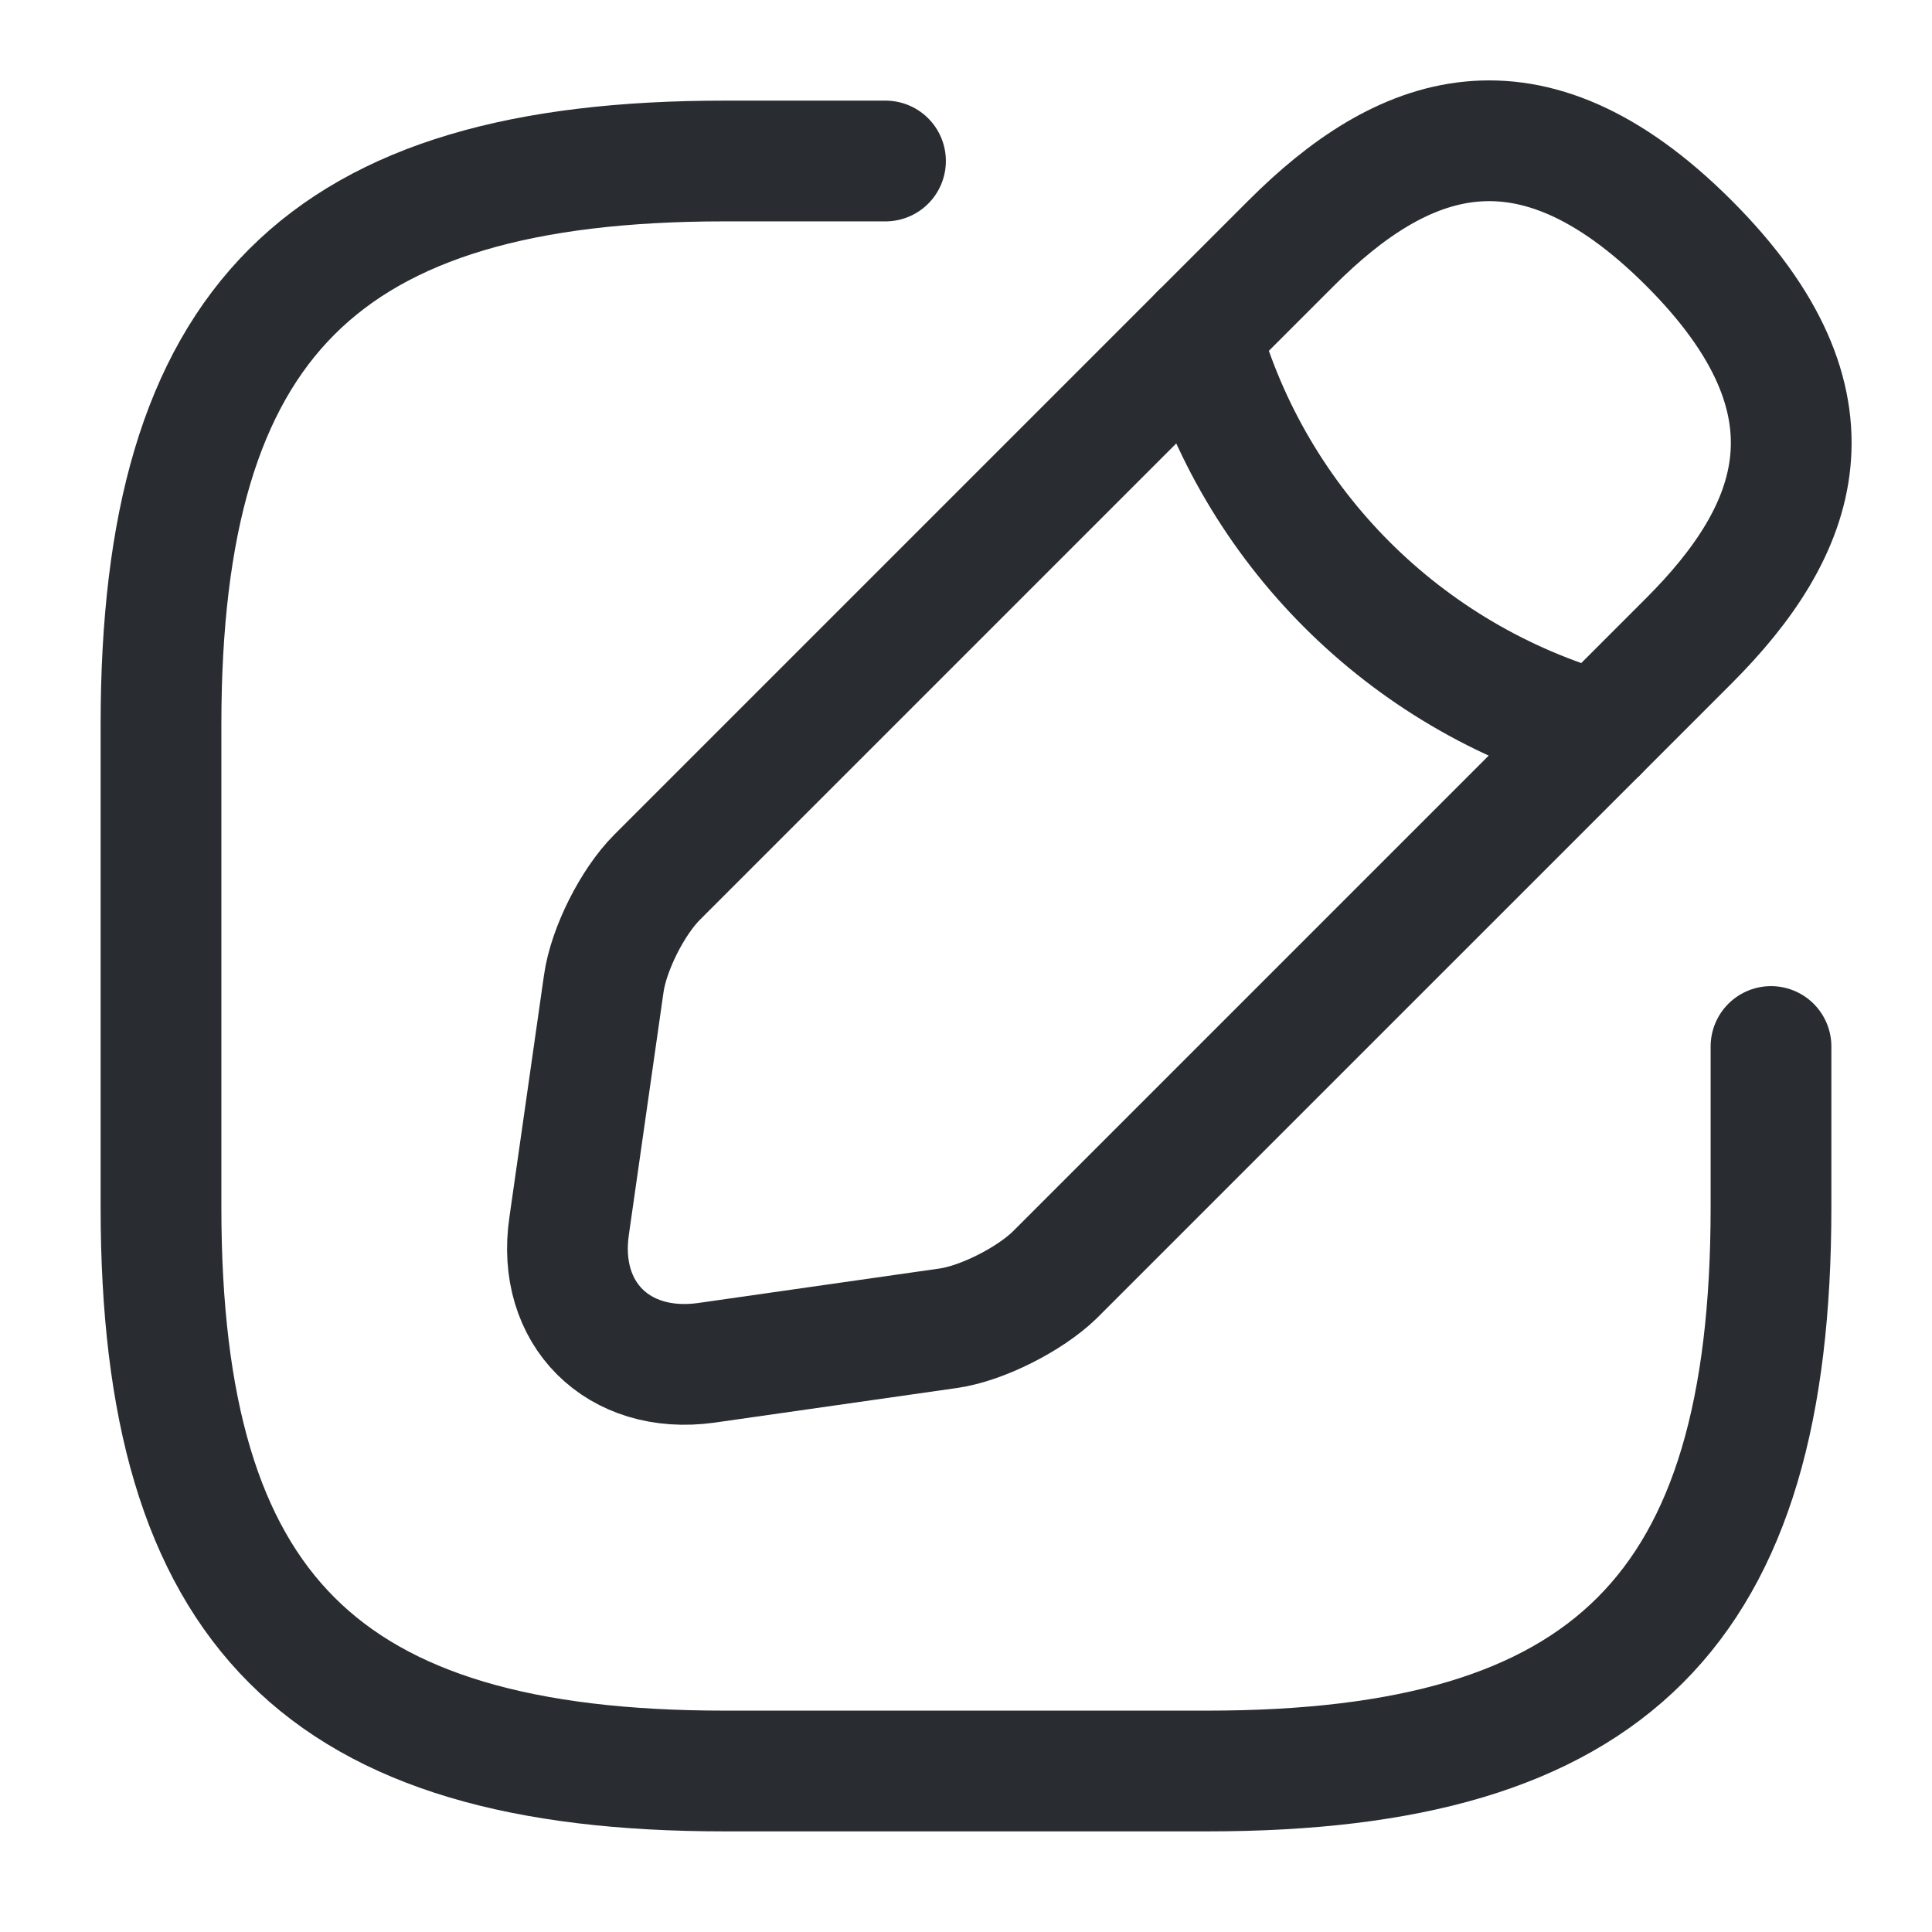
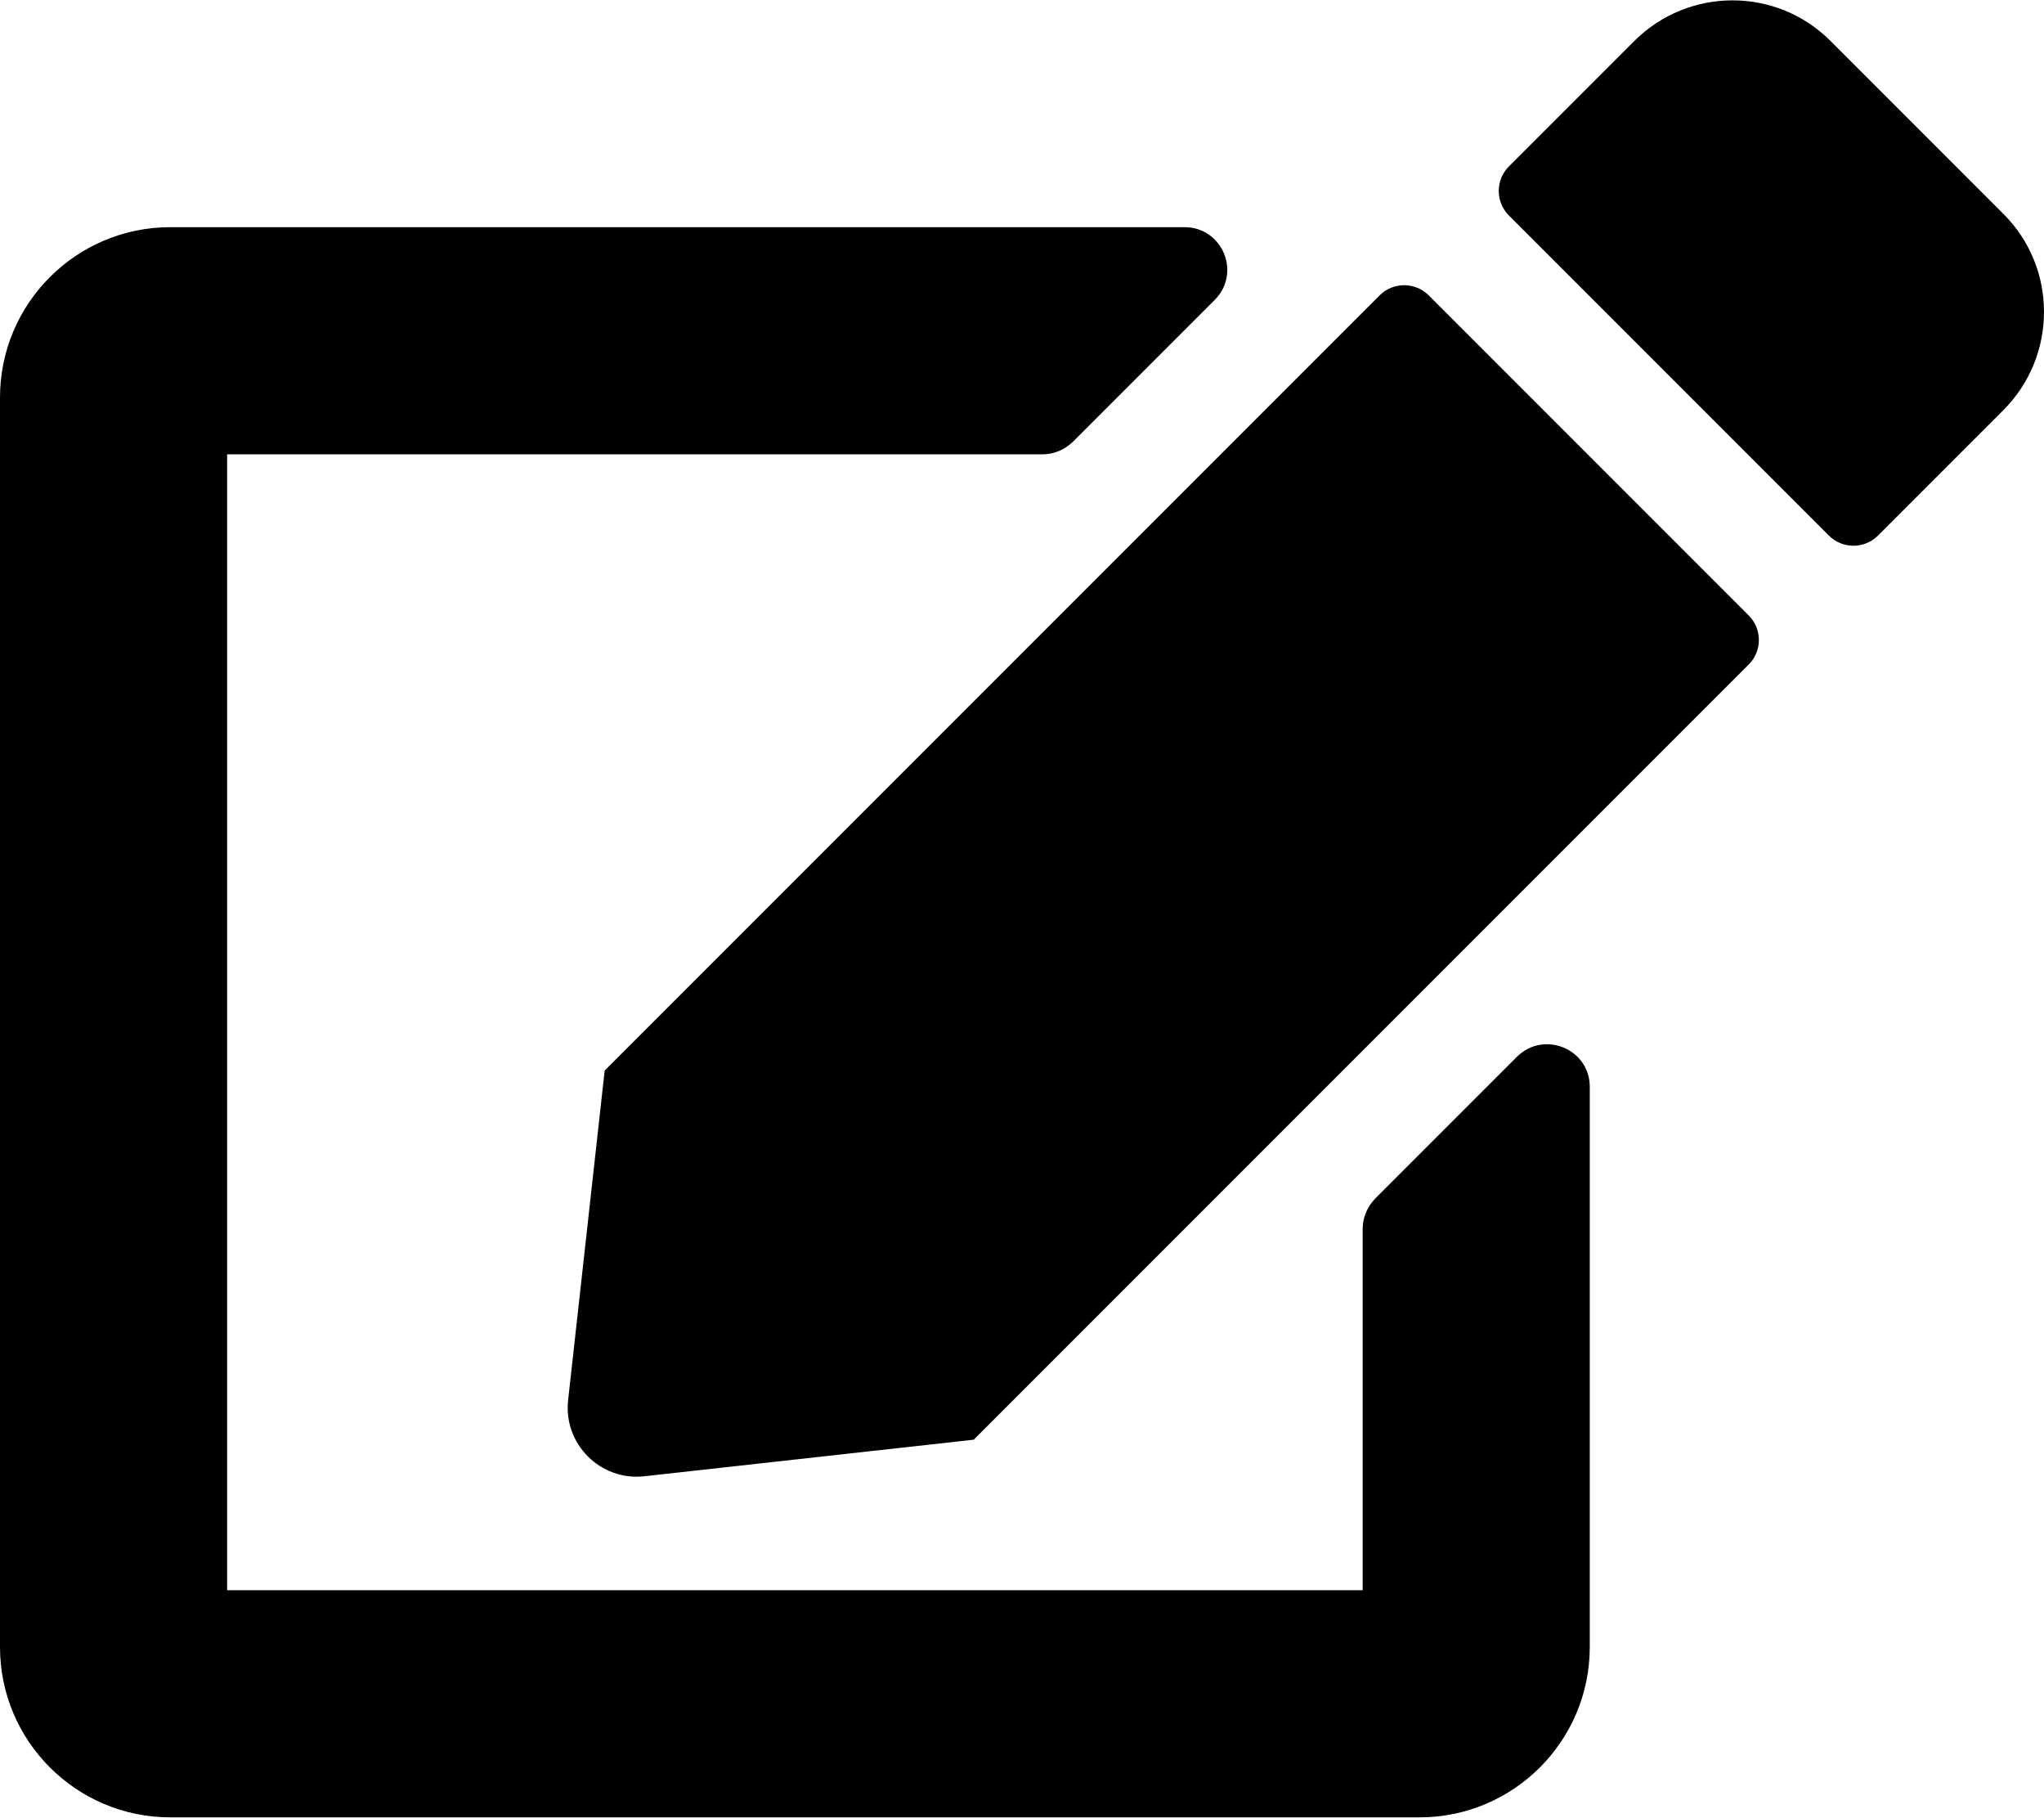
- <svg xmlns="http://www.w3.org/2000/svg" width="800px" height="800px" viewBox="0 0 24 24" fill="none">
-   <path d="M11 2H9C4 2 2 4 2 9V15C2 20 4 22 9 22H15C20 22 22 20 22 15V13" stroke="#292D32" stroke-width="1.5" stroke-linecap="round" stroke-linejoin="round" />
-   <path d="M16.04 3.02L8.16 10.9C7.86 11.2 7.56 11.79 7.5 12.22L7.07 15.23C6.91 16.32 7.68 17.08 8.77 16.93L11.78 16.5C12.2 16.44 12.79 16.14 13.1 15.84L20.98 7.96C22.34 6.6 22.98 5.02 20.98 3.02C18.98 1.02 17.4 1.66 16.04 3.02Z" stroke="#292D32" stroke-width="1.5" stroke-miterlimit="10" stroke-linecap="round" stroke-linejoin="round" />
-   <path d="M14.91 4.15C15.58 6.54 17.45 8.41 19.85 9.09" stroke="#292D32" stroke-width="1.5" stroke-miterlimit="10" stroke-linecap="round" stroke-linejoin="round" />
+ <svg xmlns="http://www.w3.org/2000/svg" viewBox="0 0 576 512">
+   <path d="M402.6 83.2l90.2 90.2c3.8 3.8 3.8 10 0 13.8L274.4 405.6l-92.8 10.3c-12.4 1.4-22.9-9.1-21.5-21.5l10.3-92.8L388.8 83.2c3.8-3.8 10-3.8 13.8 0zm162-22.9l-48.8-48.8c-15.2-15.2-39.9-15.2-55.2 0l-35.4 35.4c-3.8 3.8-3.8 10 0 13.8l90.2 90.2c3.8 3.8 10 3.8 13.8 0l35.4-35.4c15.2-15.3 15.2-40 0-55.2zM384 346.2V448H64V128h229.8c3.2 0 6.2-1.3 8.5-3.5l40-40c7.6-7.6 2.2-20.5-8.5-20.5H48C21.5 64 0 85.5 0 112v352c0 26.5 21.5 48 48 48h352c26.5 0 48-21.5 48-48V306.2c0-10.7-12.9-16-20.5-8.5l-40 40c-2.2 2.3-3.5 5.3-3.5 8.5z" />
</svg>
